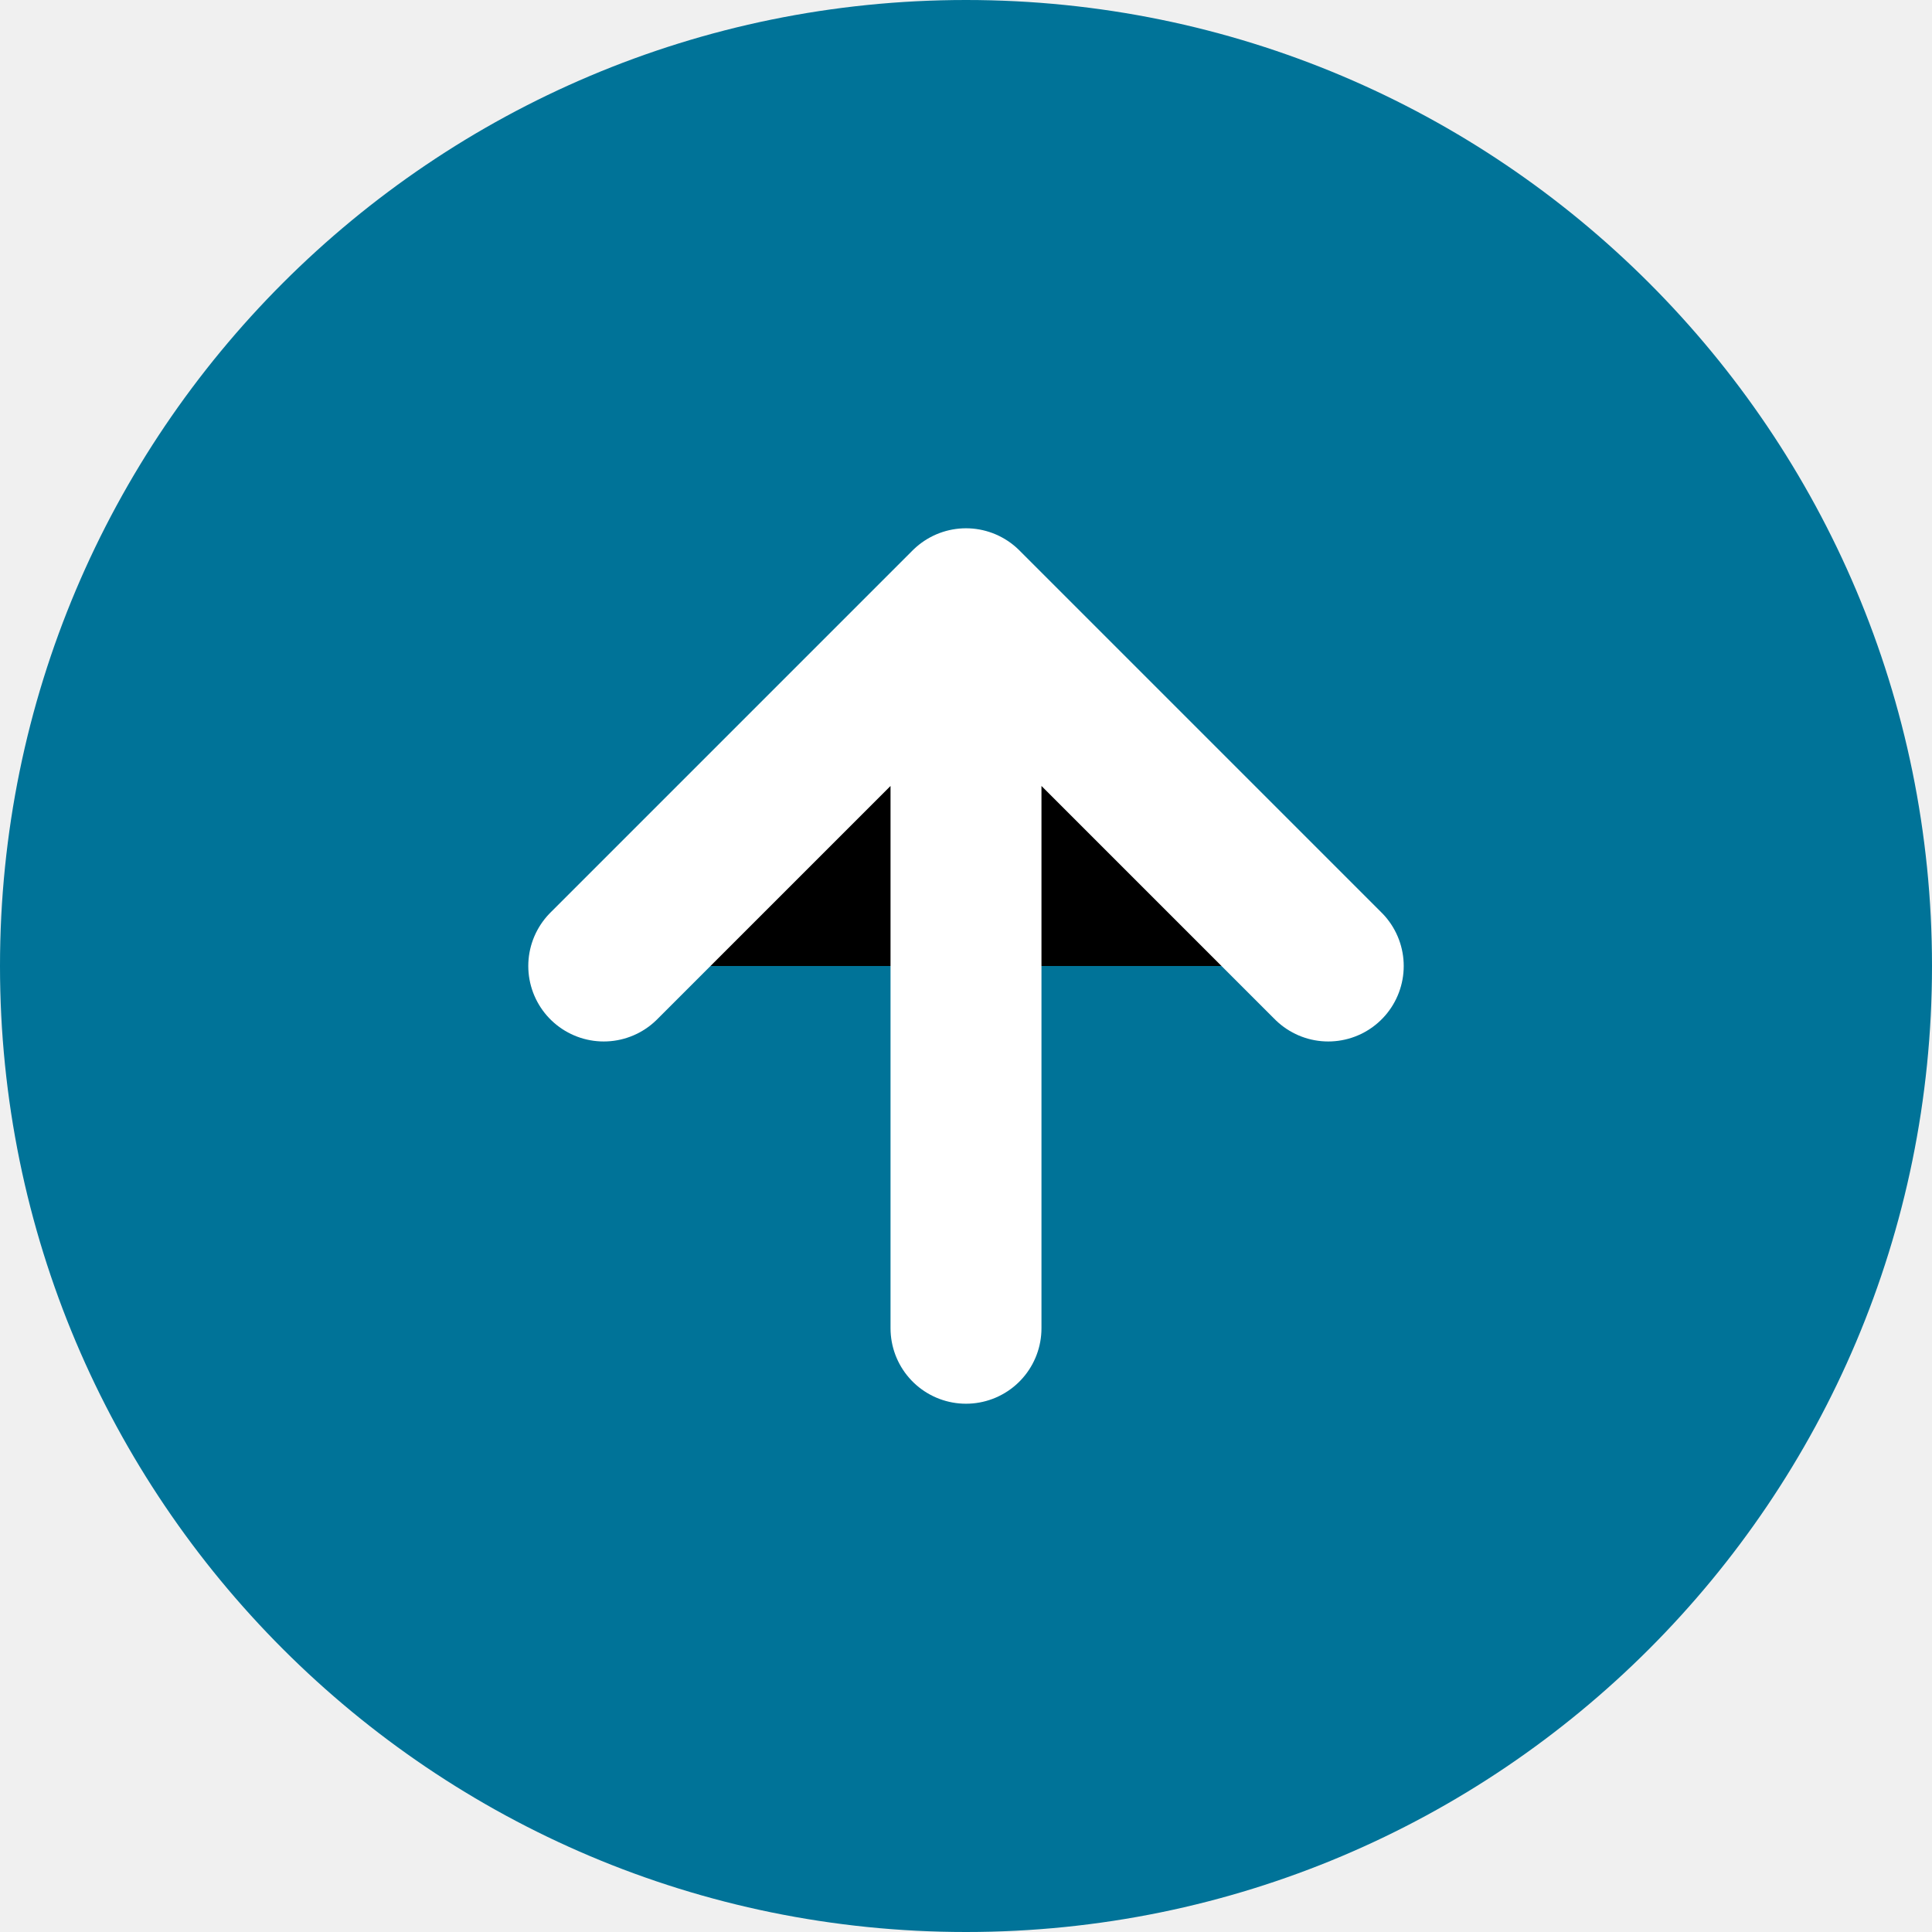
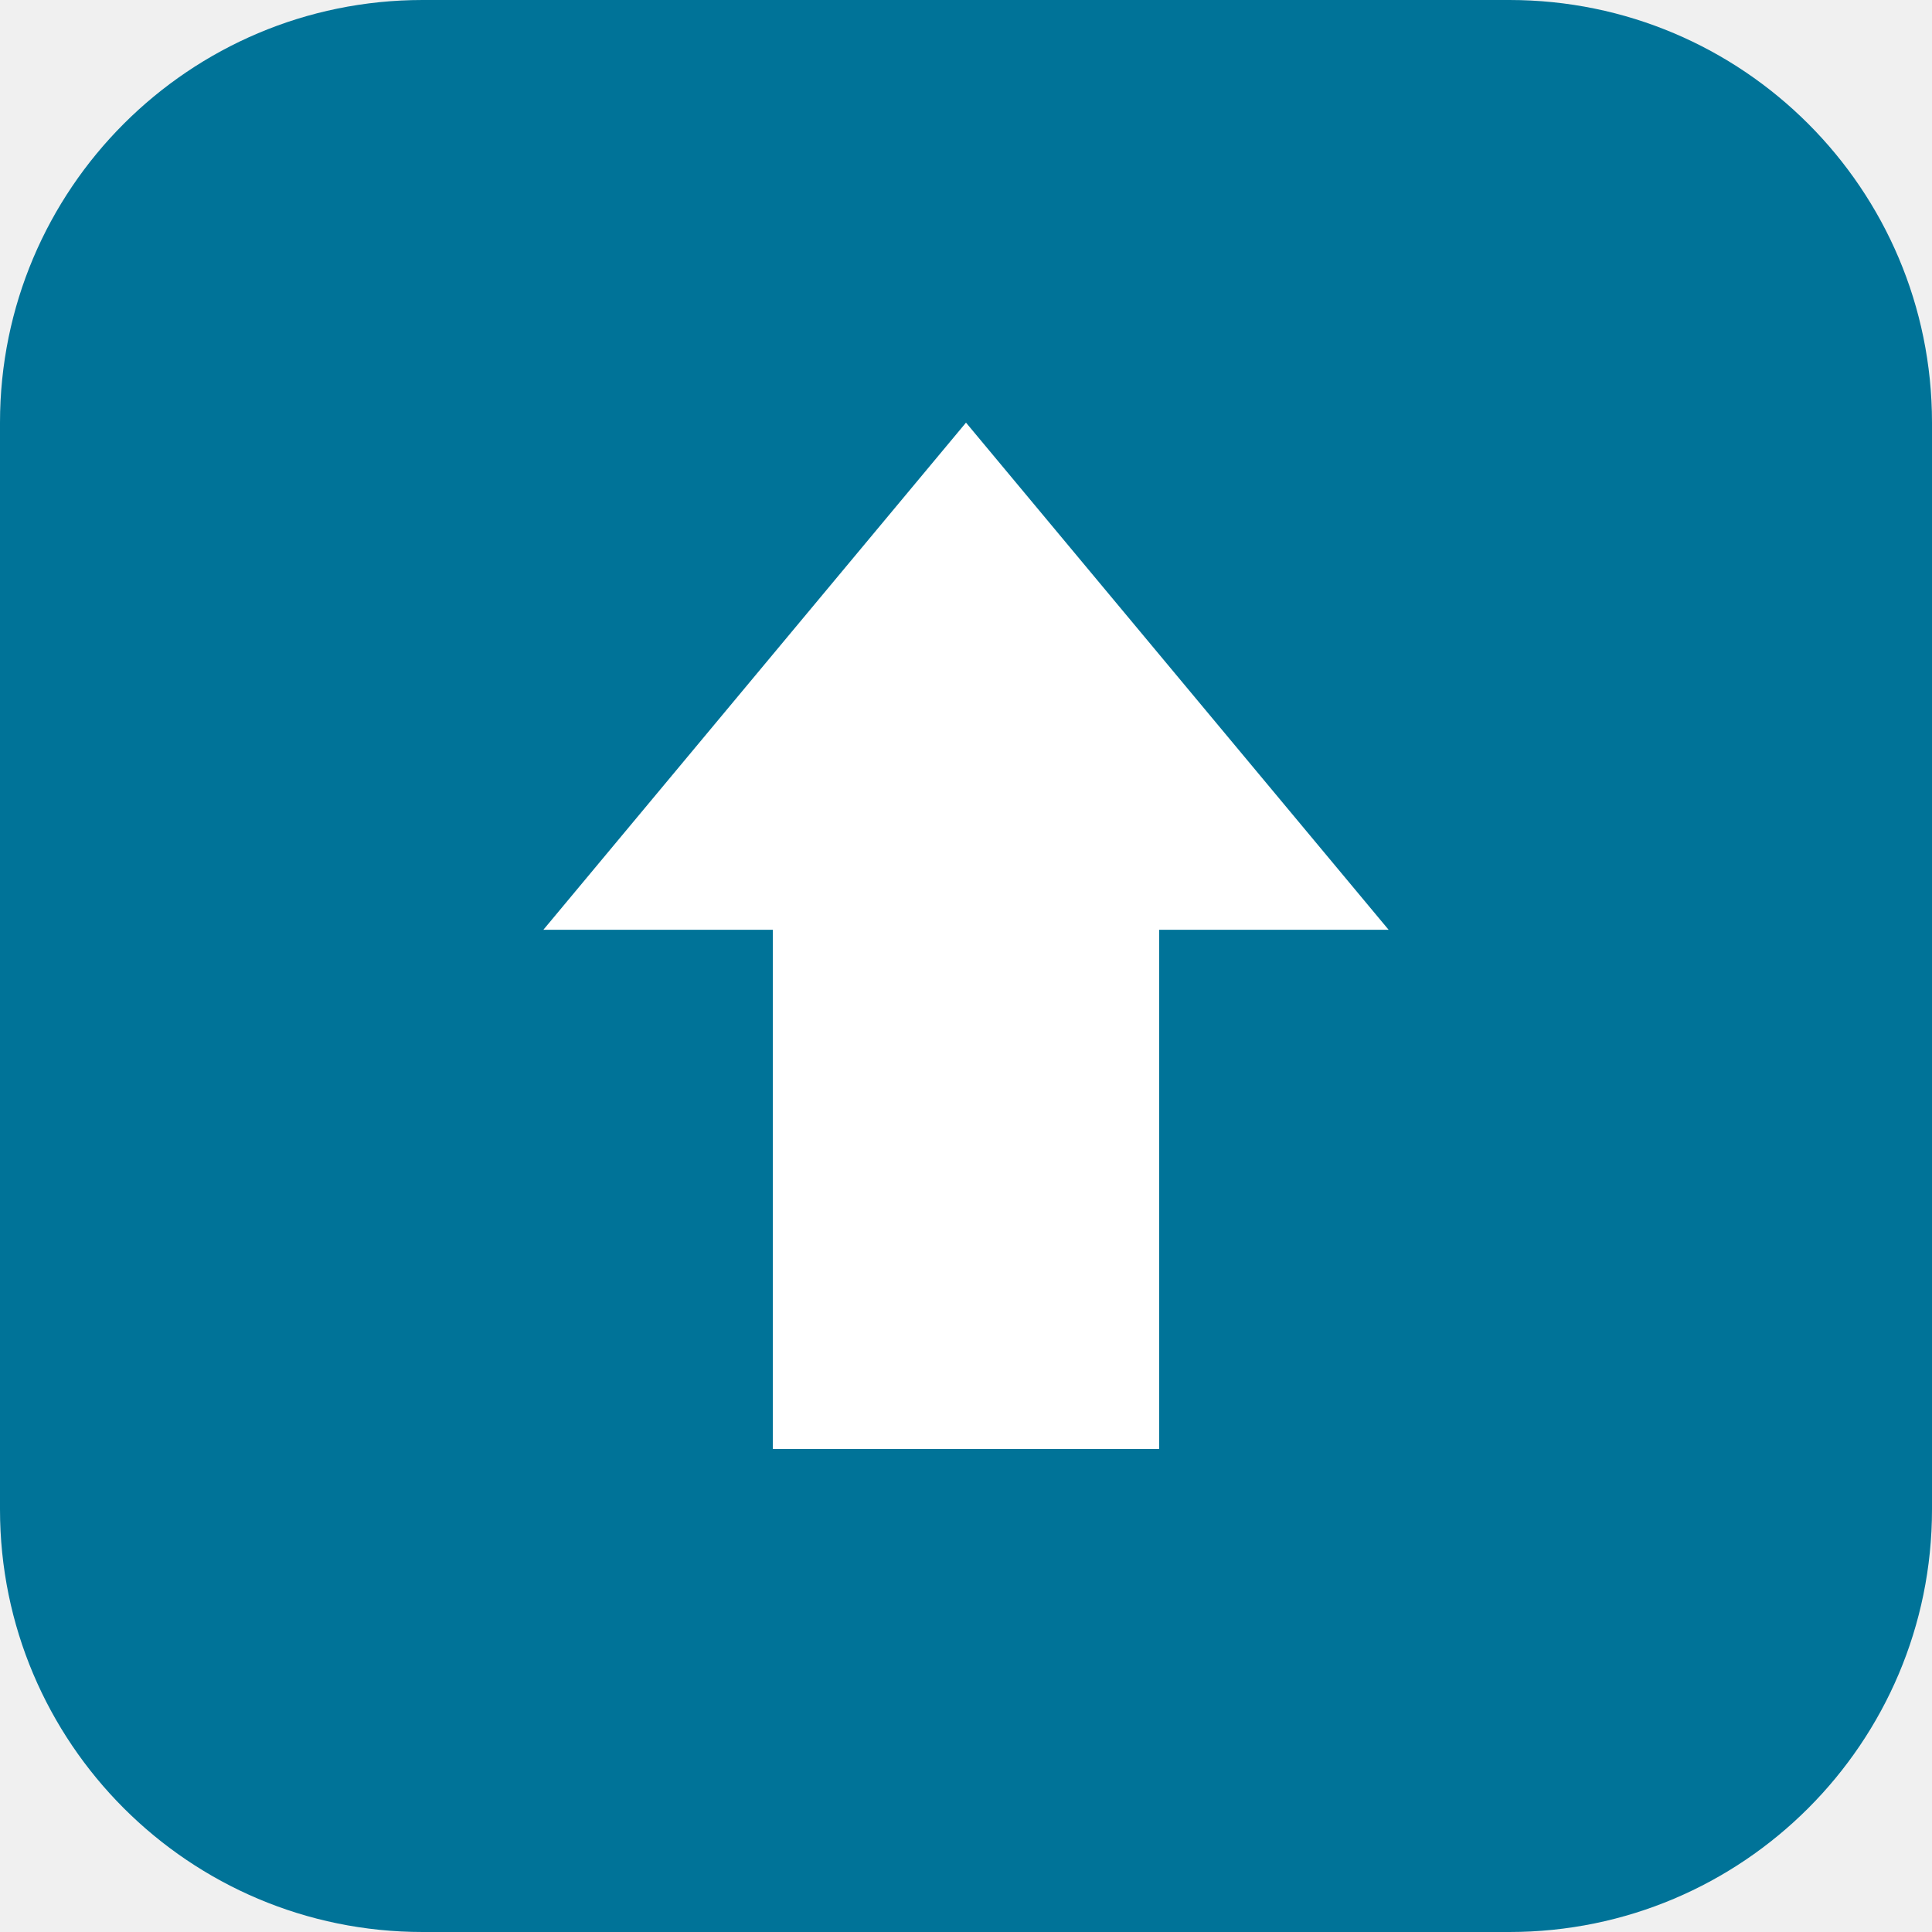
<svg xmlns="http://www.w3.org/2000/svg" viewBox="0 0 32 32">
-   <circle cx="16" cy="16" r="16" fill="#007398" />
-   <path d="M16 22V10M10 16l6-6 6 6" stroke="#ffffff" stroke-width="2.5" stroke-linecap="round" stroke-linejoin="round" />
+   <rect width="32" height="32" rx="7" fill="#007398" />
+   <polygon points="16,7 23,15.4 19.2,15.4 19.2,24 12.8,24 12.8,15.4 9,15.4" fill="#ffffff" />
</svg>
